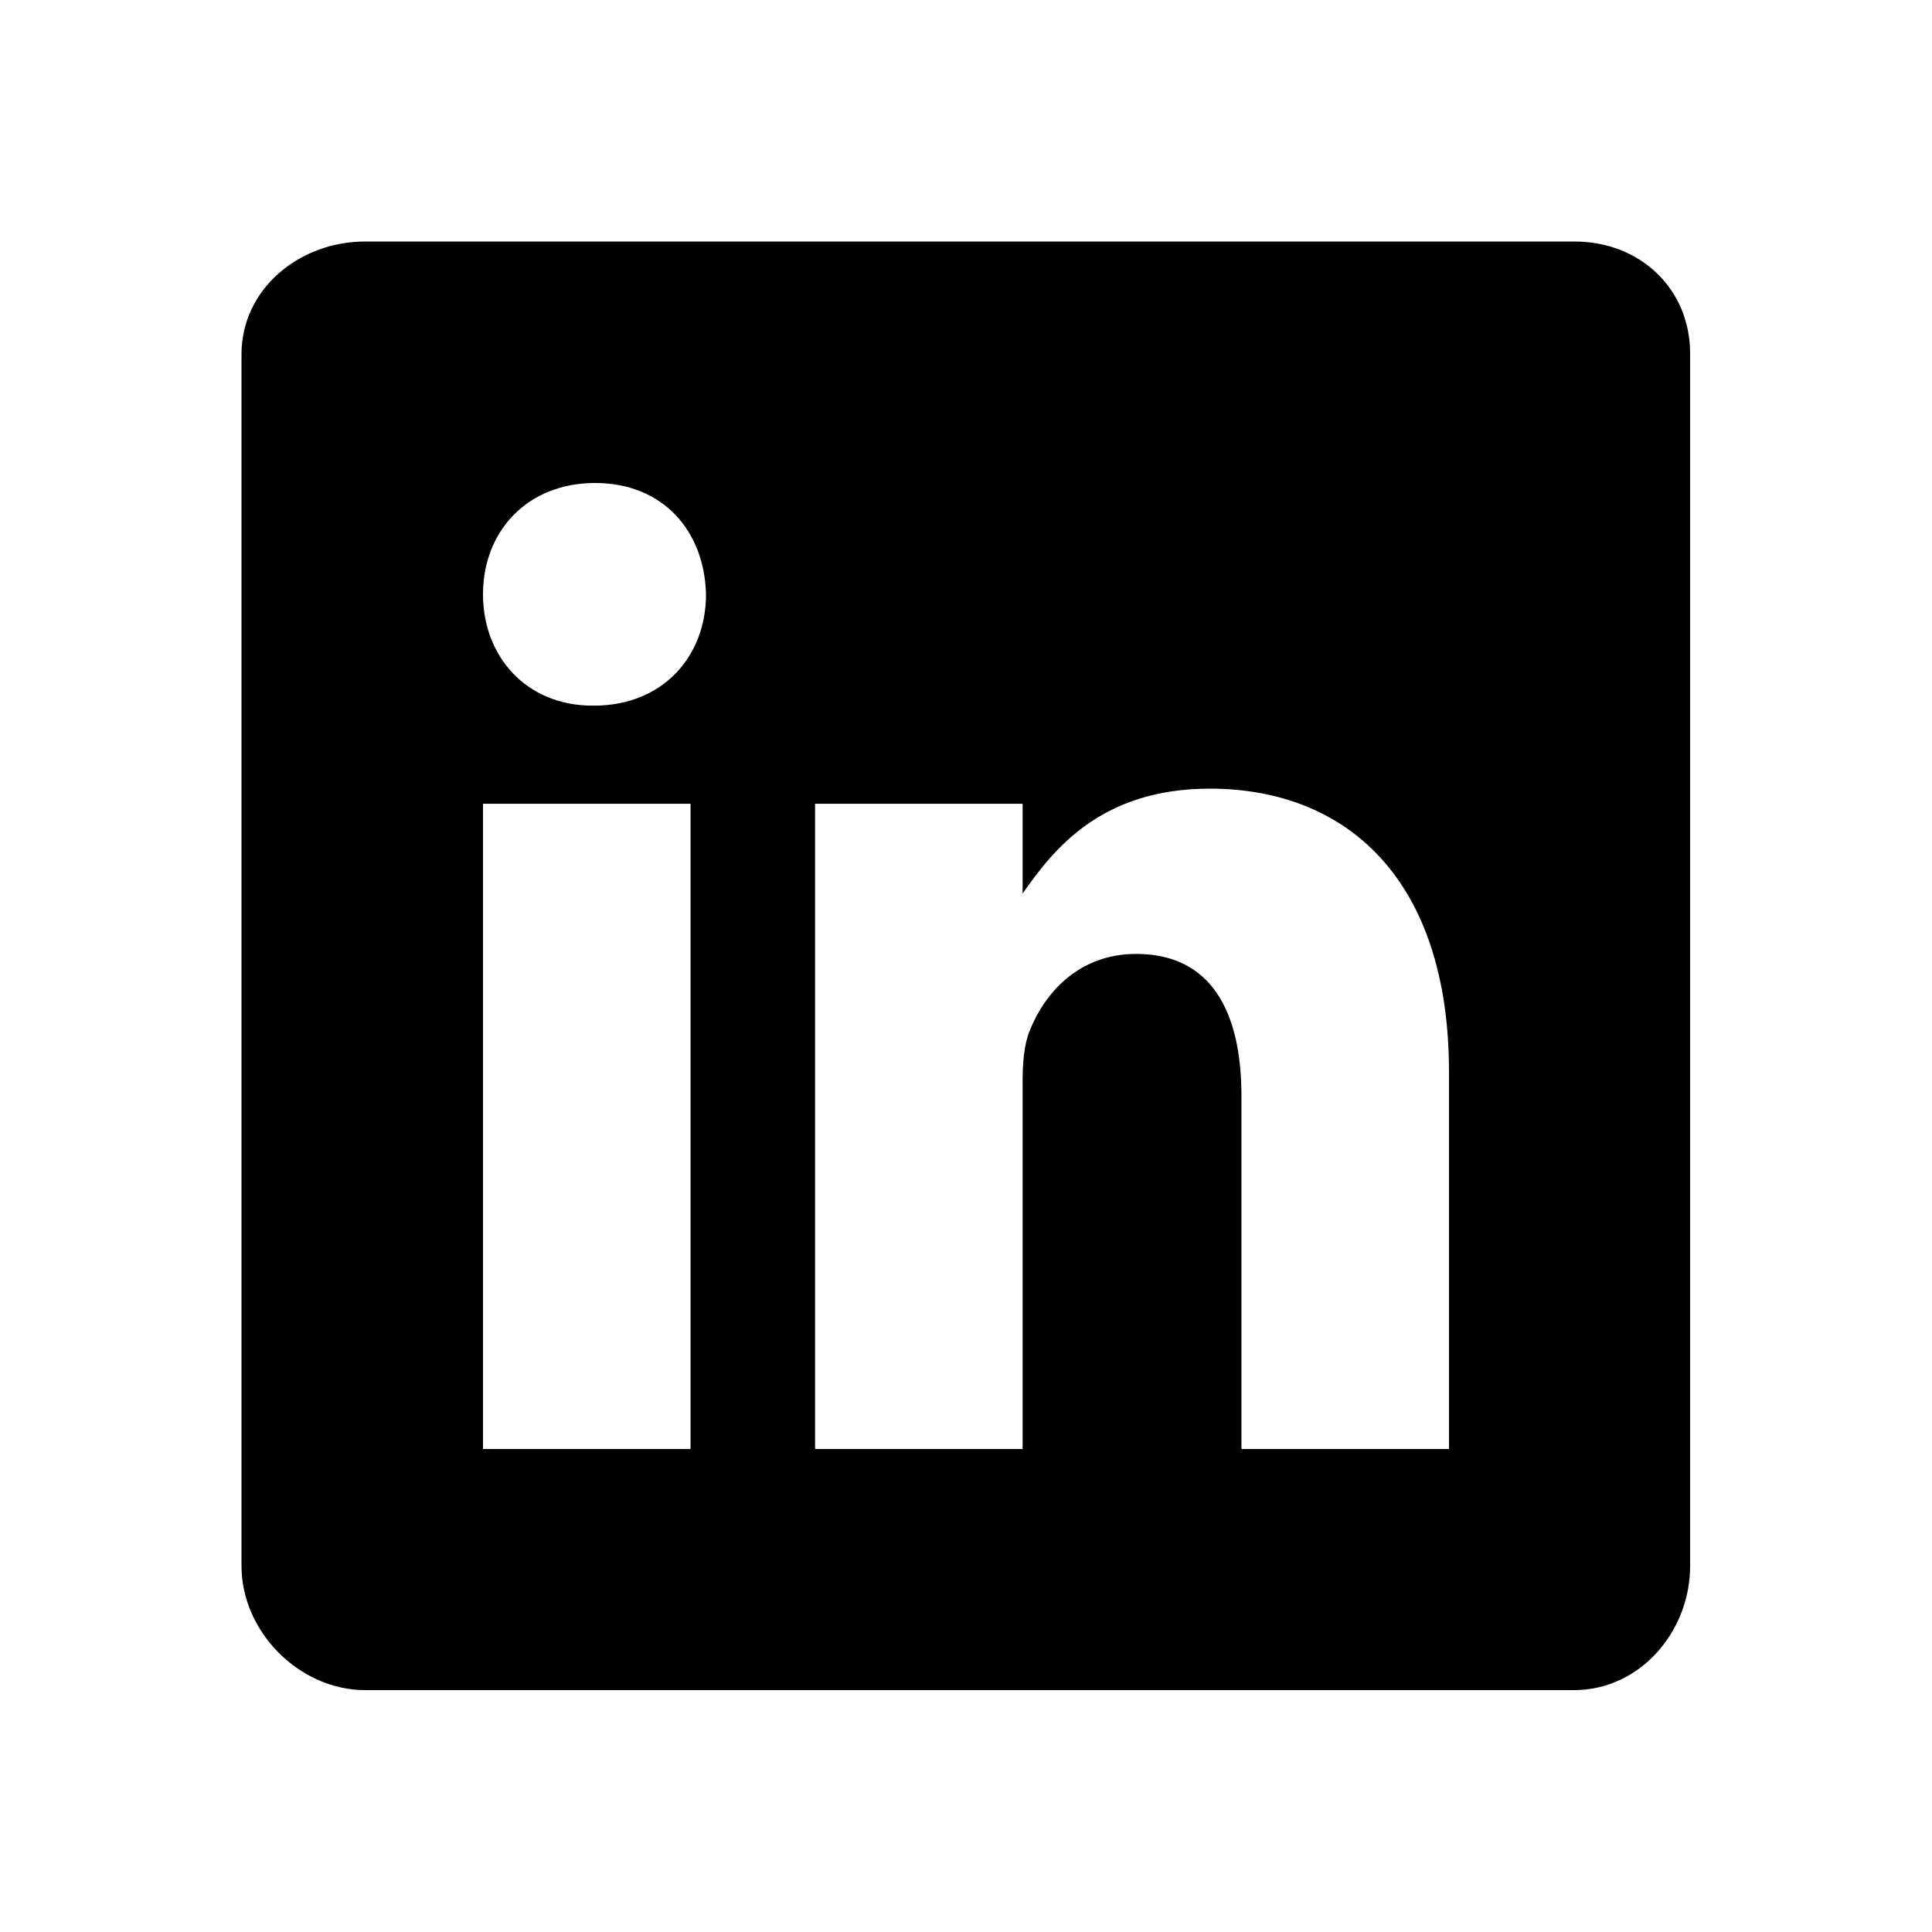
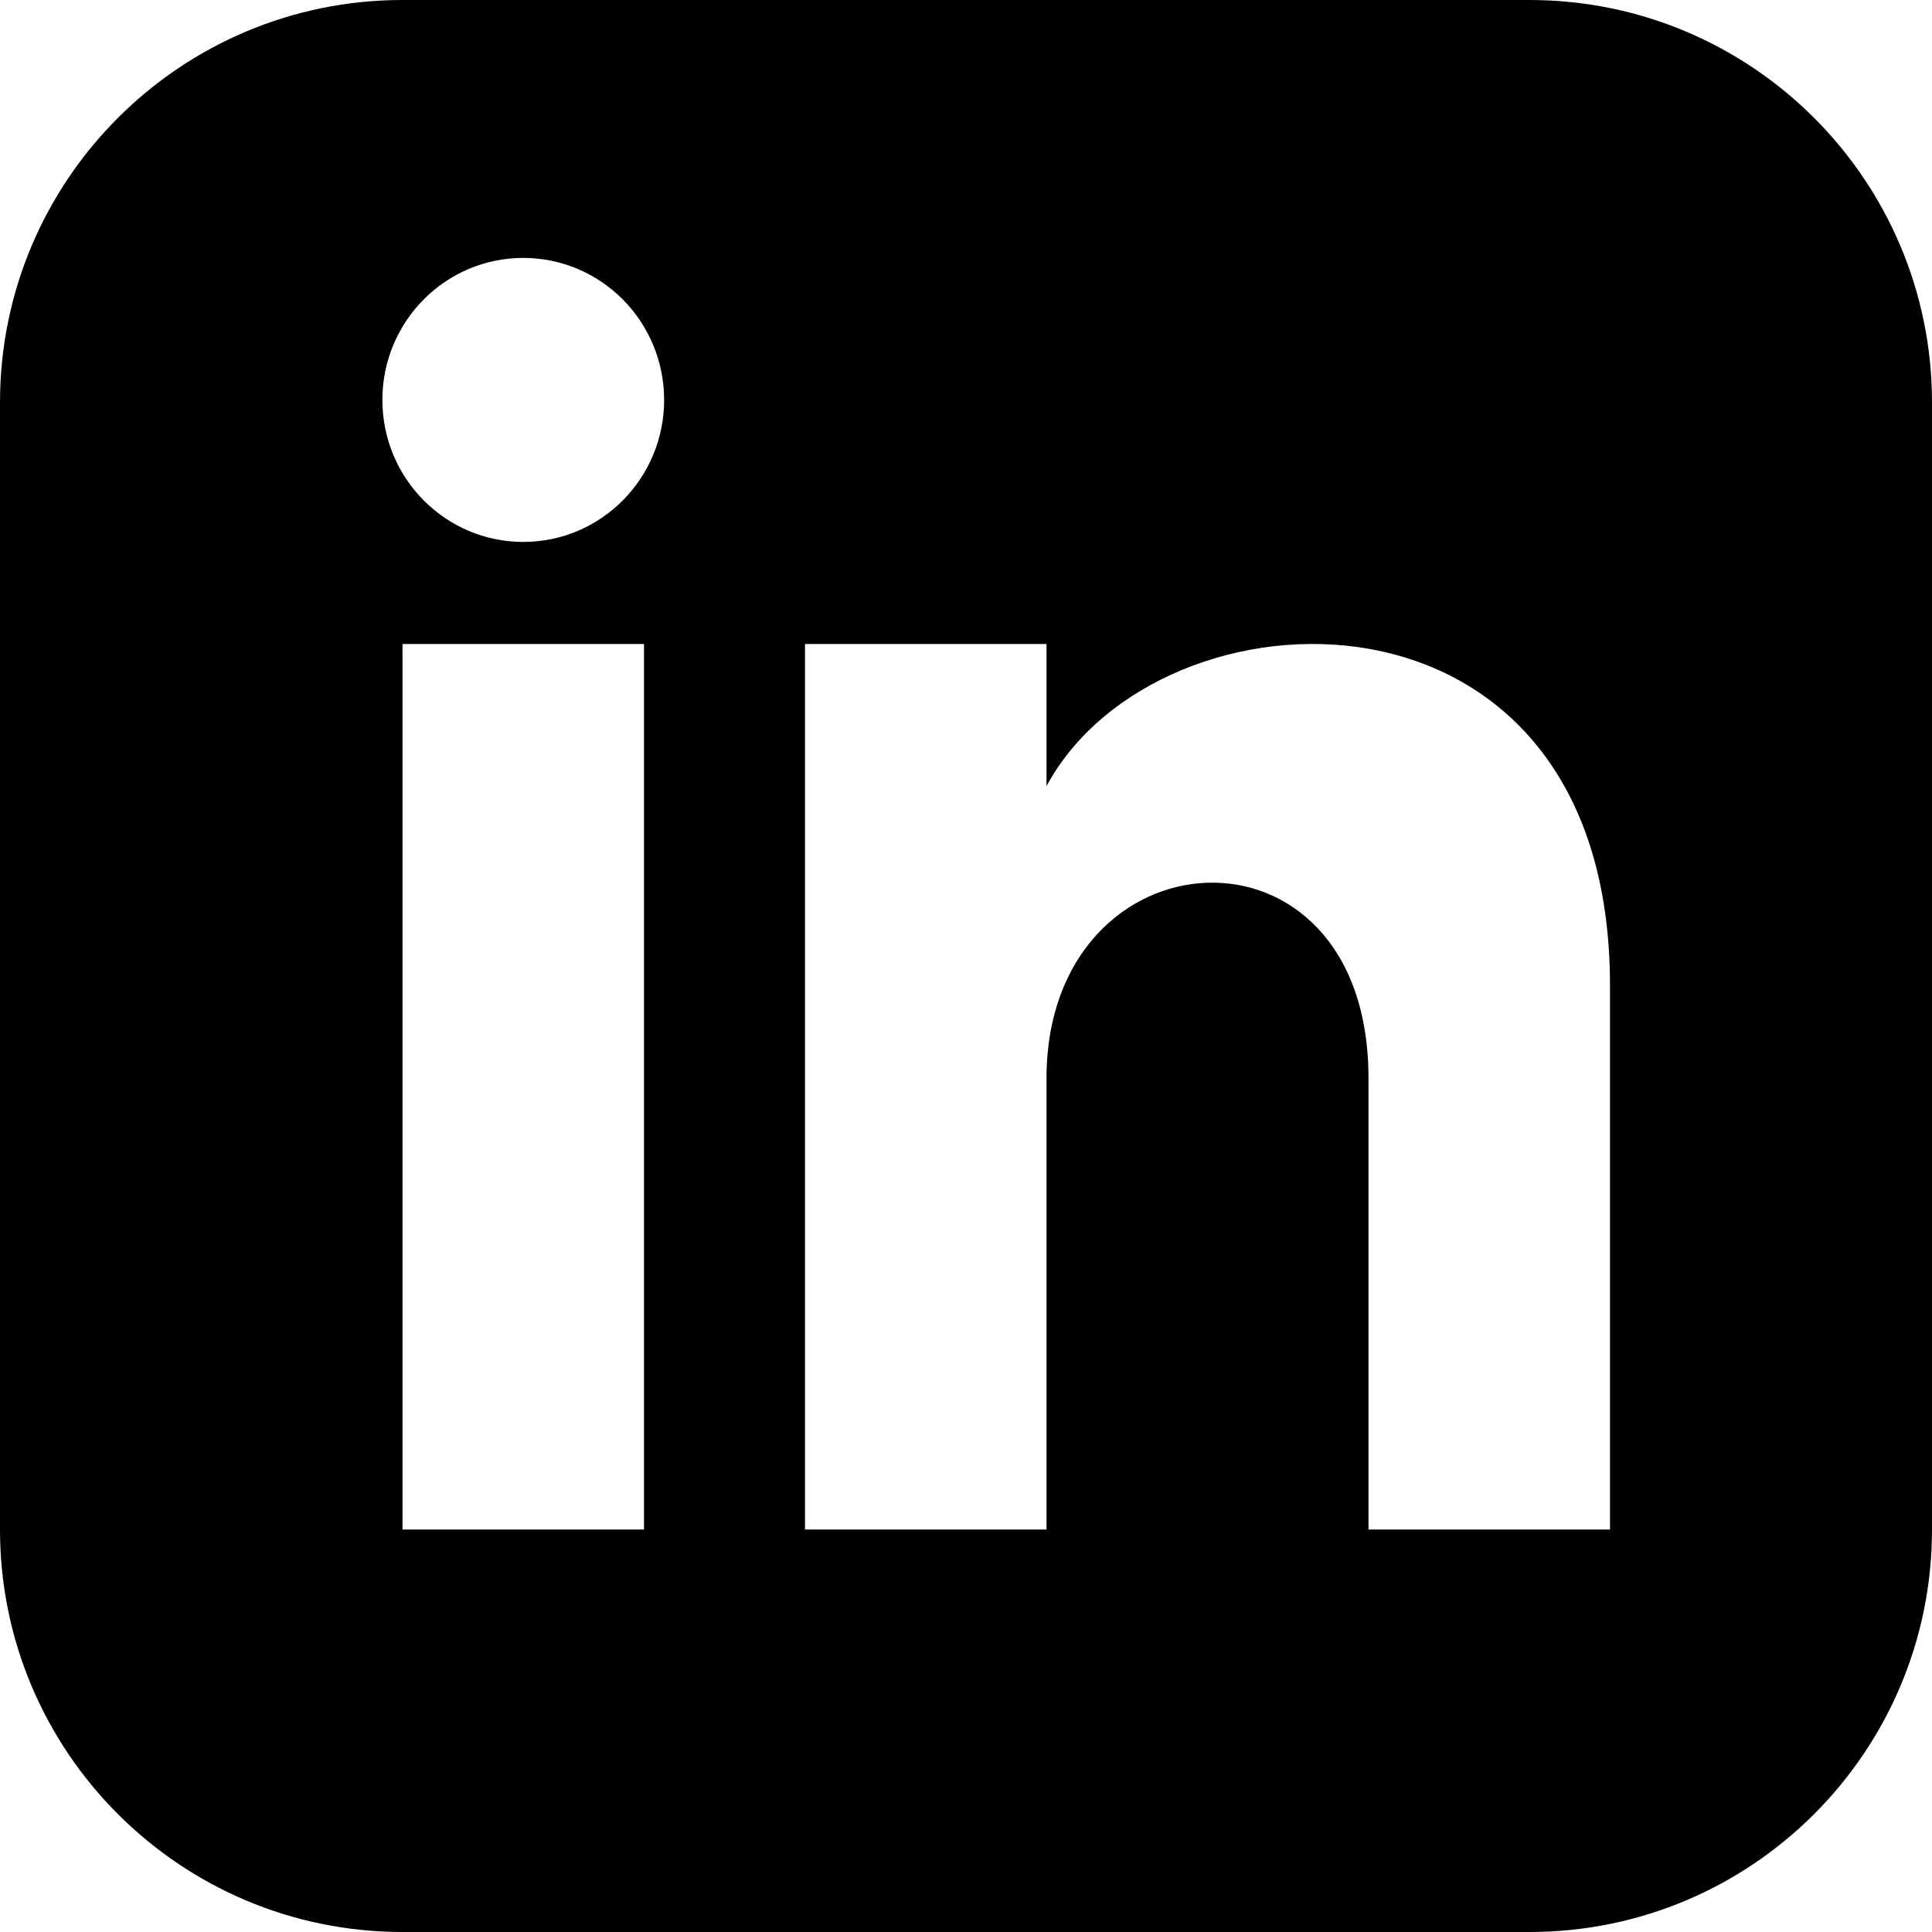
- <svg xmlns="http://www.w3.org/2000/svg" viewBox="0 0 512 512">
-   <path d="M417.2 64H96.8C79.3 64 64 76.6 64 93.9V415c0 17.4 15.3 32.9 32.8 32.9h320.3c17.6 0 30.8-15.6 30.8-32.9V93.9C448 76.6 434.7 64 417.2 64zM183 384h-55V213h55v171zm-25.6-197h-.4c-17.6 0-29-13.1-29-29.5 0-16.7 11.7-29.5 29.7-29.5s29 12.7 29.4 29.5c0 16.4-11.4 29.5-29.7 29.5zM384 384h-55v-93.5c0-22.4-8-37.7-27.9-37.7-15.2 0-24.2 10.3-28.2 20.3-1.5 3.6-1.9 8.5-1.9 13.5V384h-55V213h55v23.8c8-11.4 20.5-27.8 49.6-27.8 36.1 0 63.4 23.8 63.4 75.1V384z" />
+ <svg xmlns="http://www.w3.org/2000/svg" width="24" height="24" viewBox="0 0 24 24">
+   <path d="M19 0h-14c-2.761 0-5 2.239-5 5v14c0 2.761 2.239 5 5 5h14c2.762 0 5-2.239 5-5v-14c0-2.761-2.238-5-5-5zm-11 19h-3v-11h3v11zm-1.5-12.268c-.966 0-1.75-.79-1.75-1.764s.784-1.764 1.75-1.764 1.75.79 1.75 1.764-.783 1.764-1.75 1.764zm13.5 12.268h-3v-5.604c0-3.368-4-3.113-4 0v5.604h-3v-11h3v1.765c1.396-2.586 7-2.777 7 2.476v6.759z" />
</svg>
